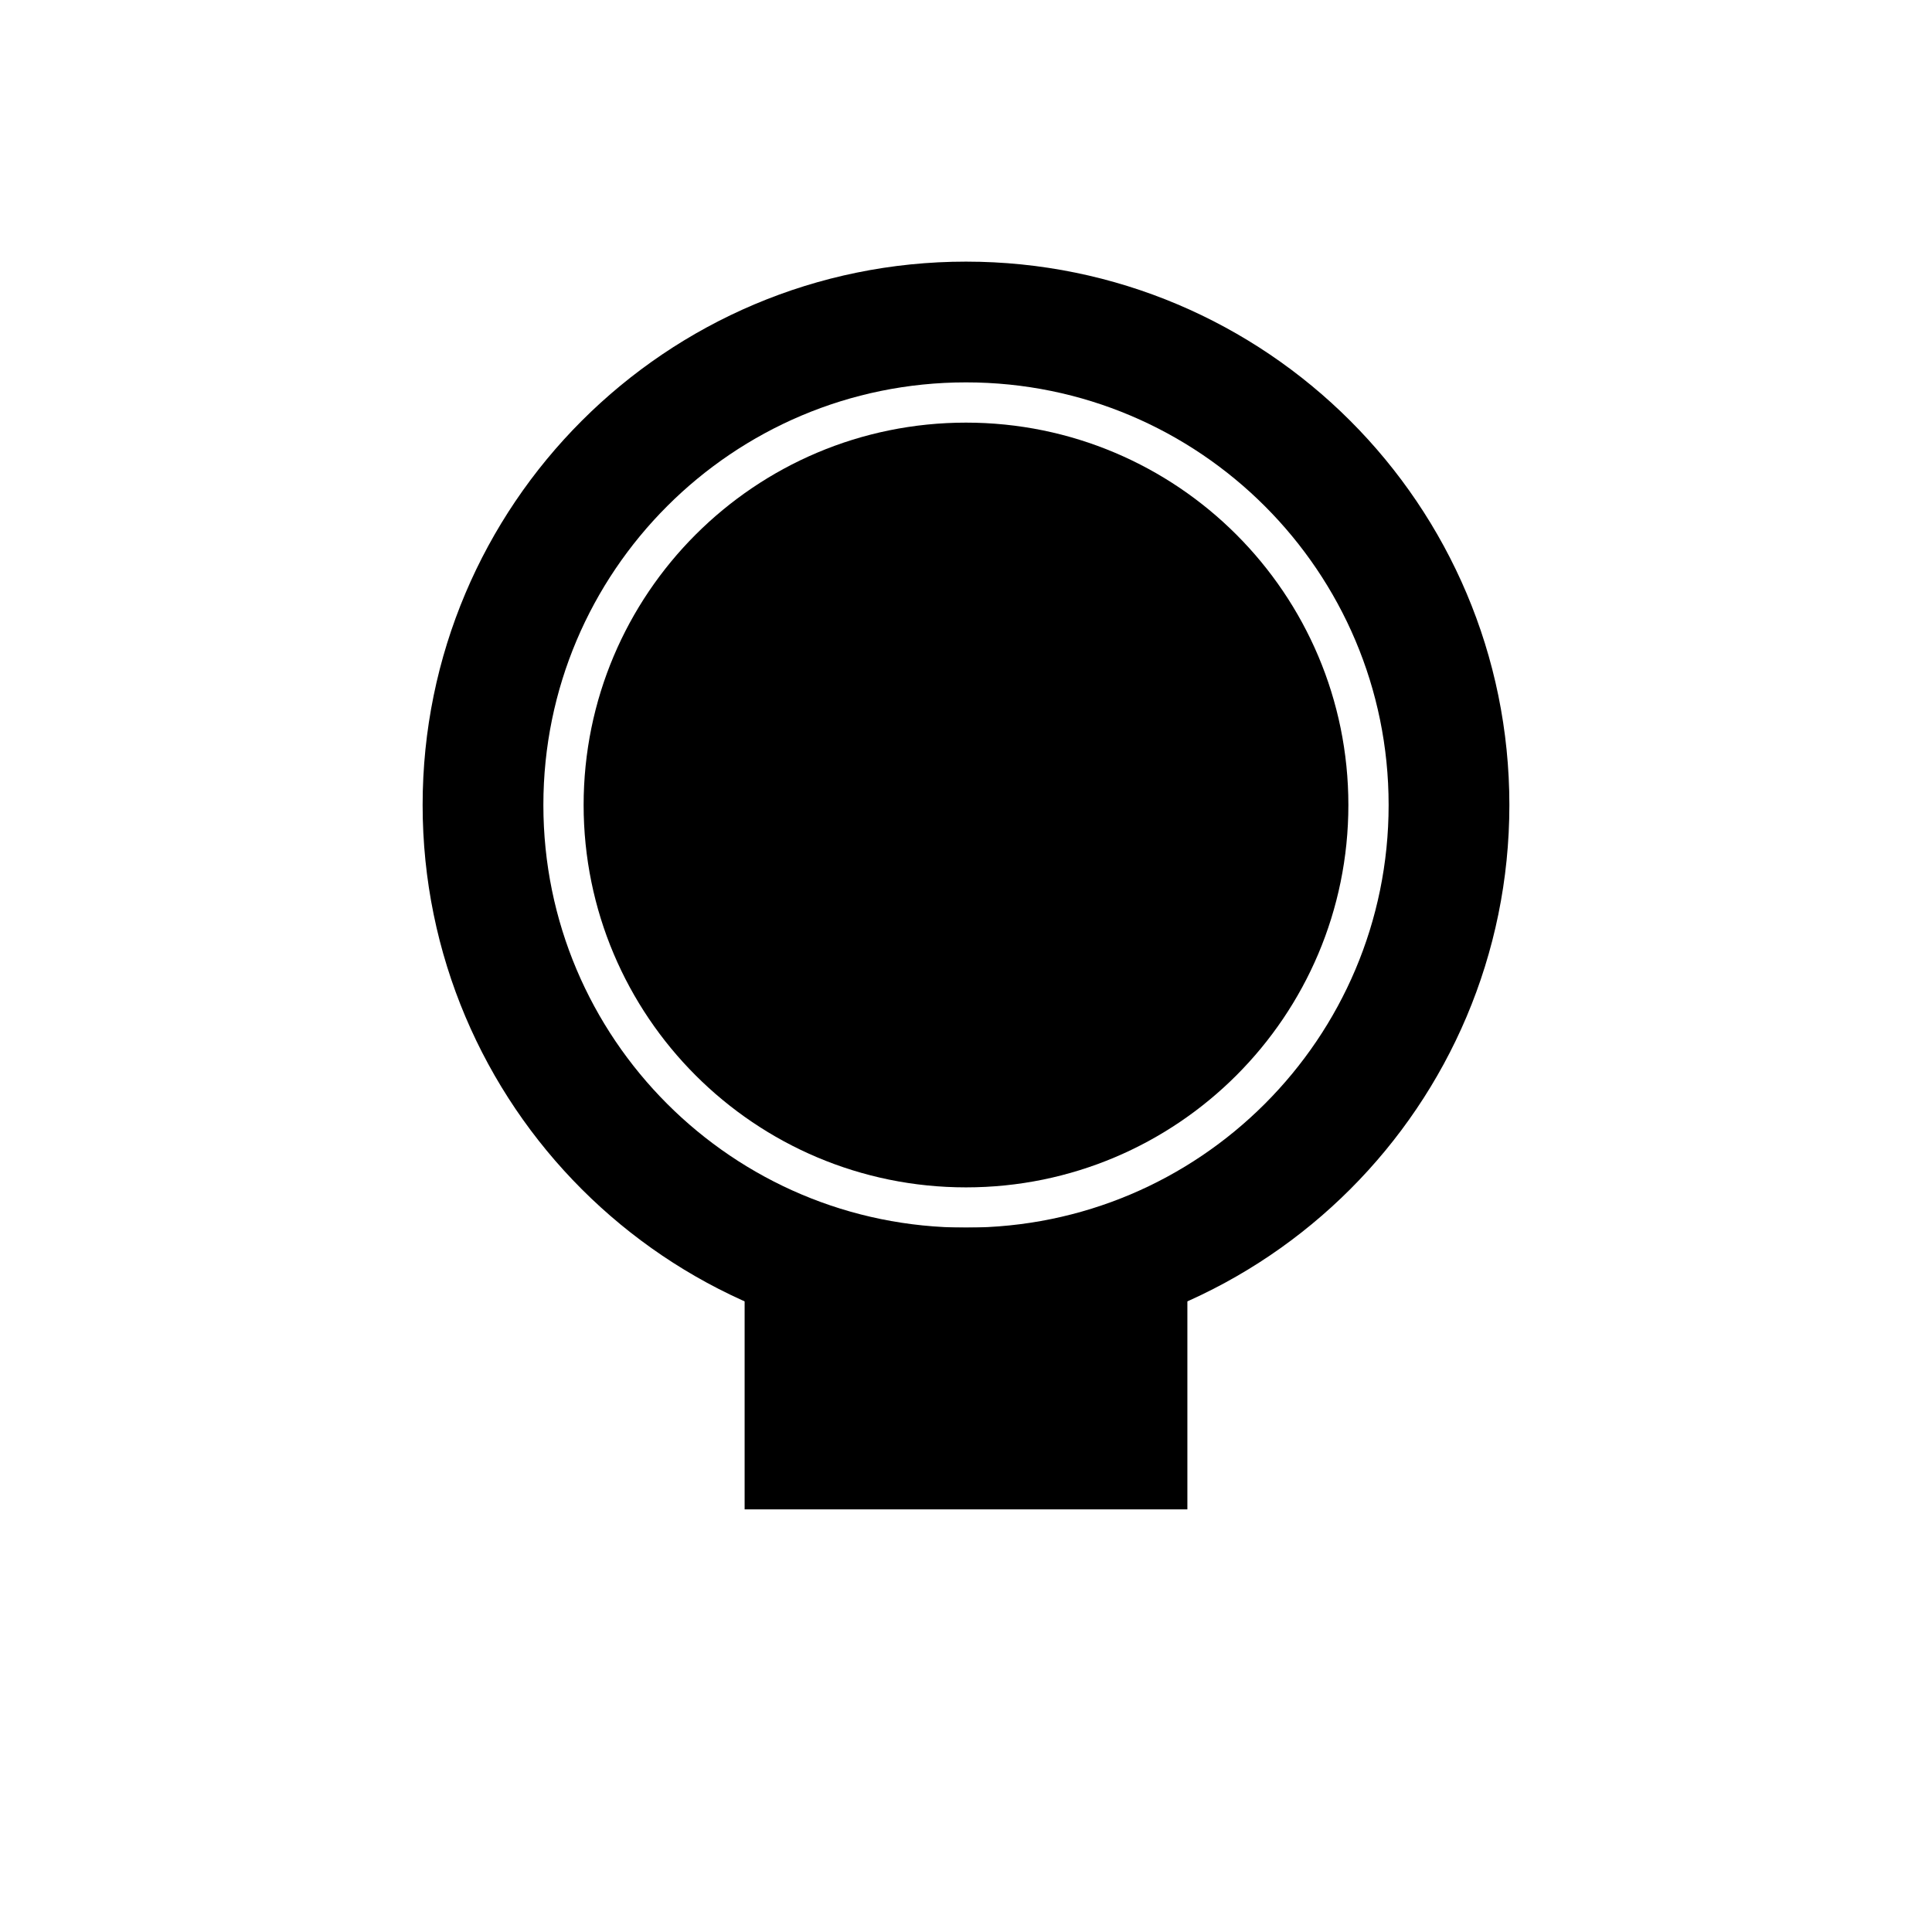
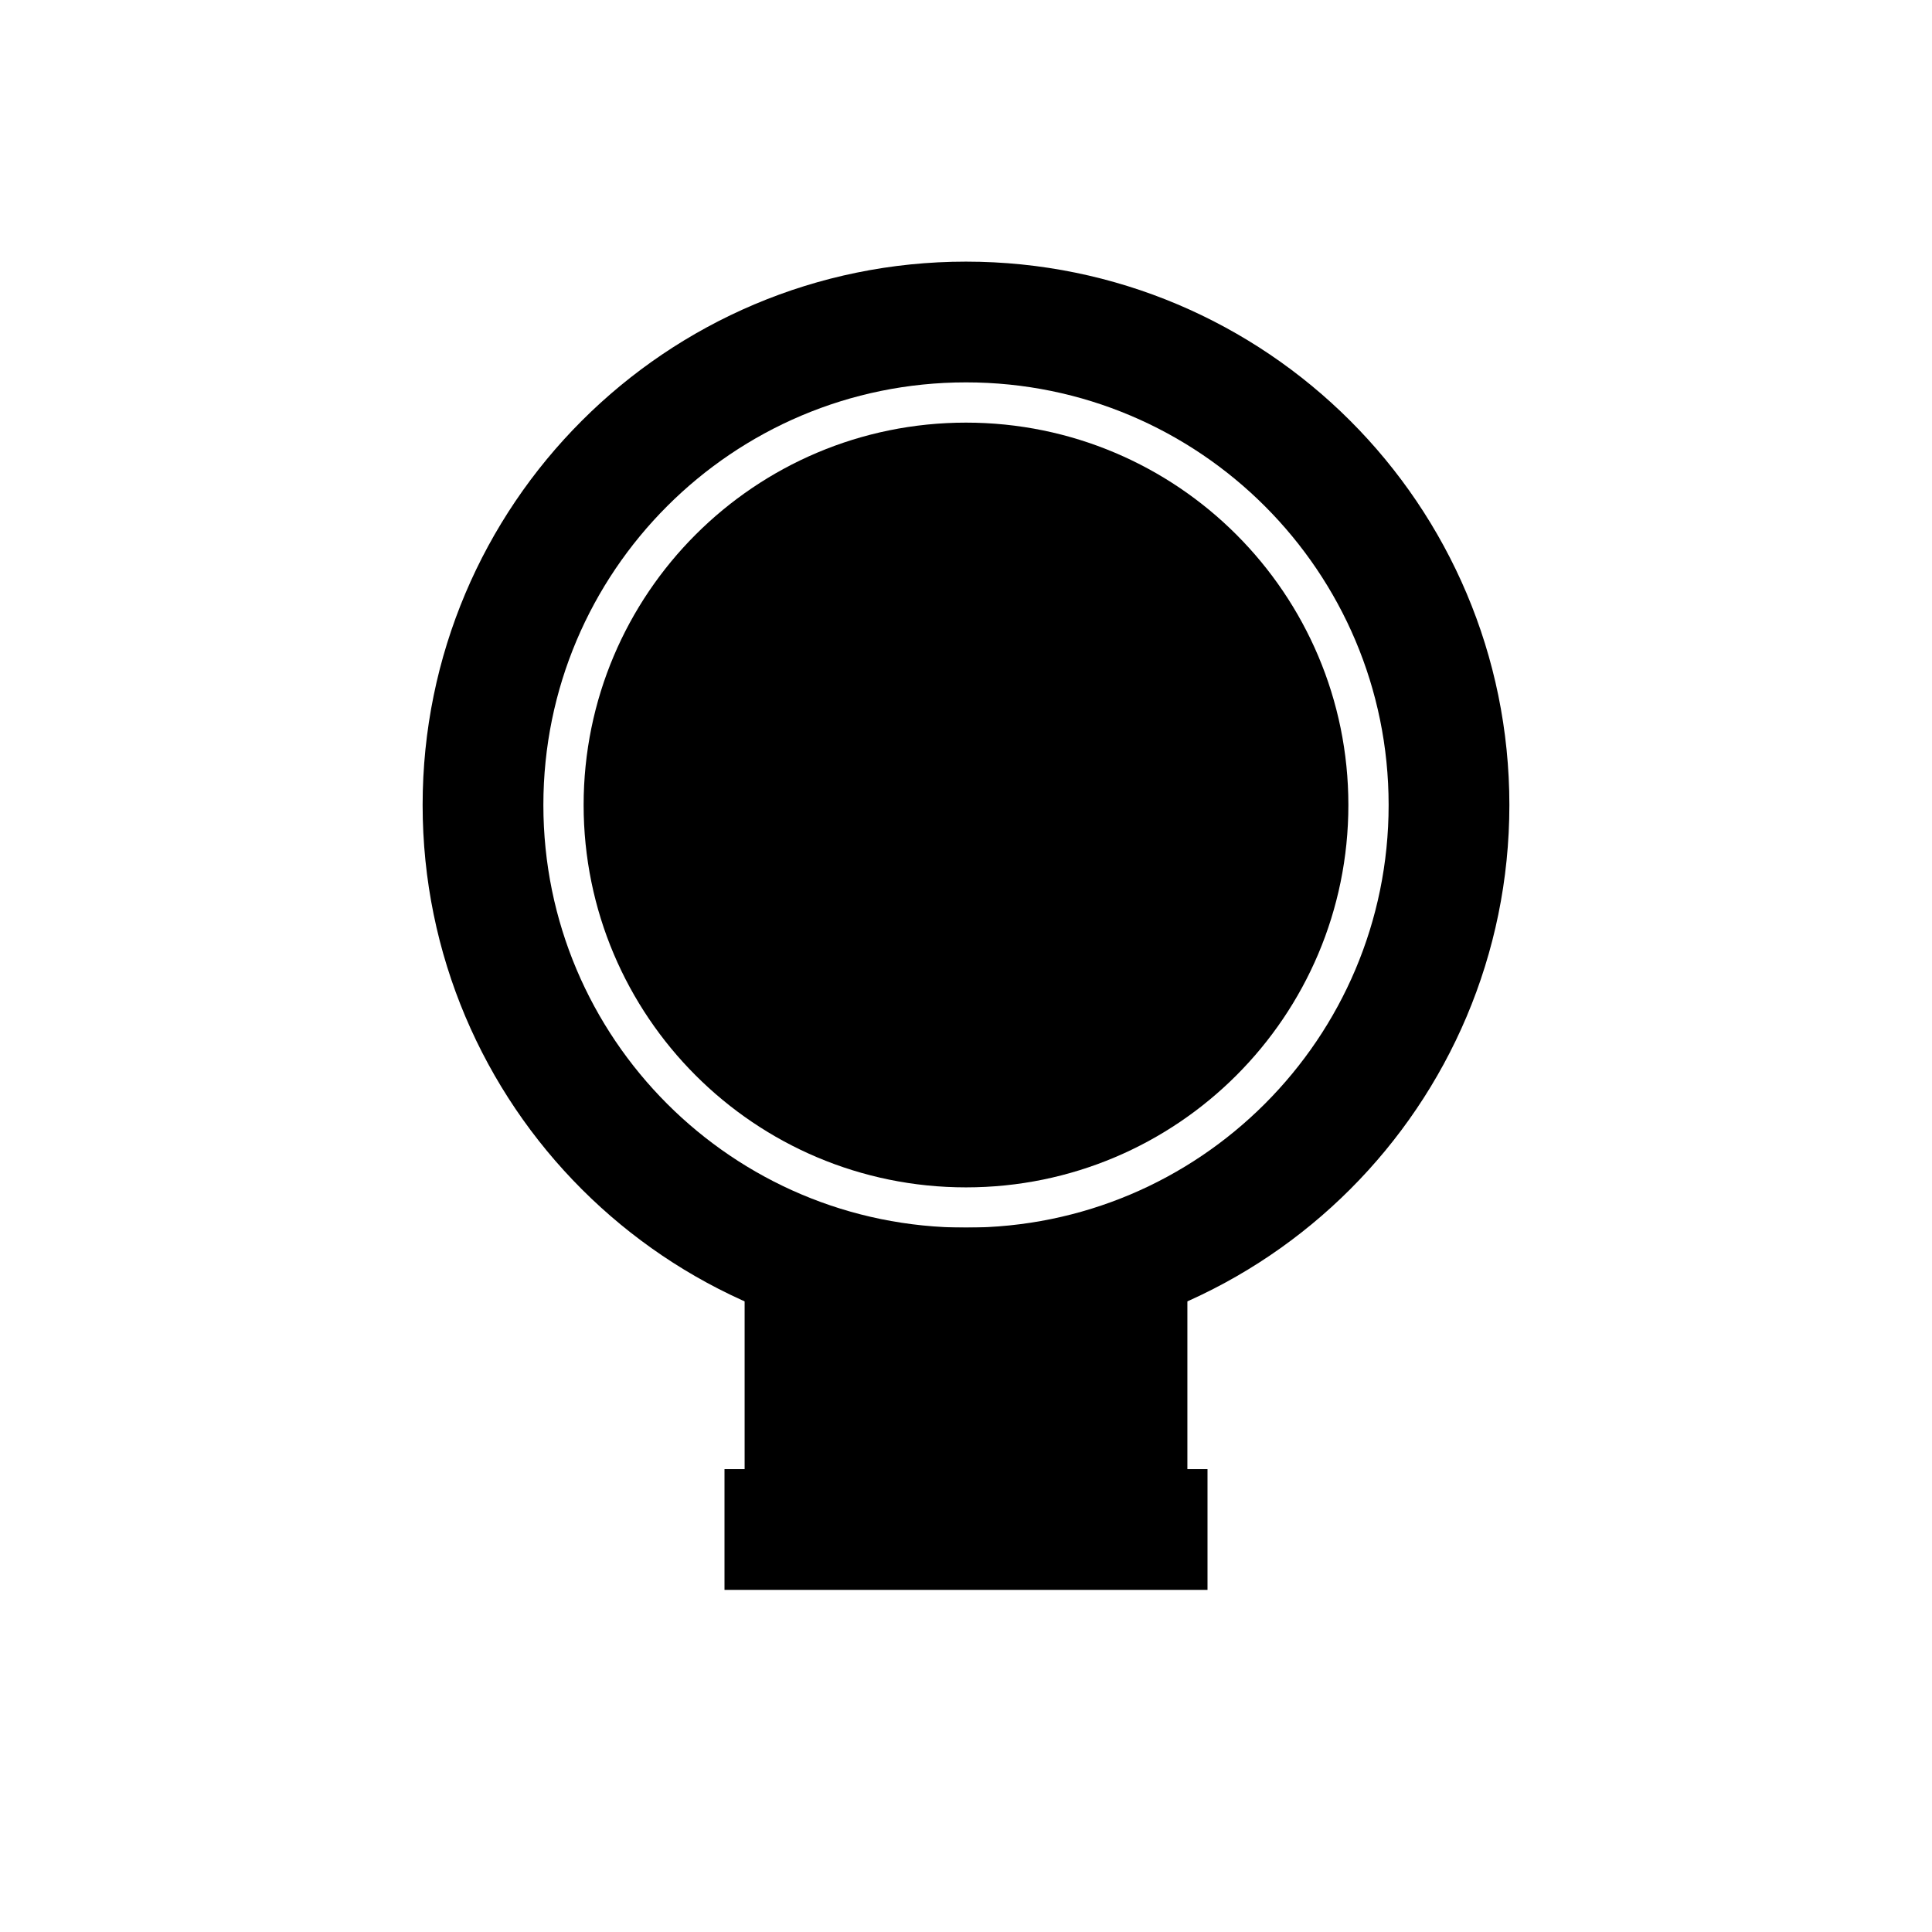
<svg xmlns="http://www.w3.org/2000/svg" width="24" height="24" viewBox="0 0 24 24" fill="none" stroke="#000000" stroke-width="1.5">
  <circle cx="12" cy="10" r="4" fill="#000000" />
  <circle cx="12" cy="10" r="1" fill="none" />
  <circle cx="12" cy="10" r="6" stroke="#000000" stroke-width="1.5" />
  <rect x="10" y="16" width="4" height="2" fill="#000000" />
+   <line x1="9" y1="19" x2="15" y2="19" stroke="#000000" stroke-width="1.5" />
</svg>
